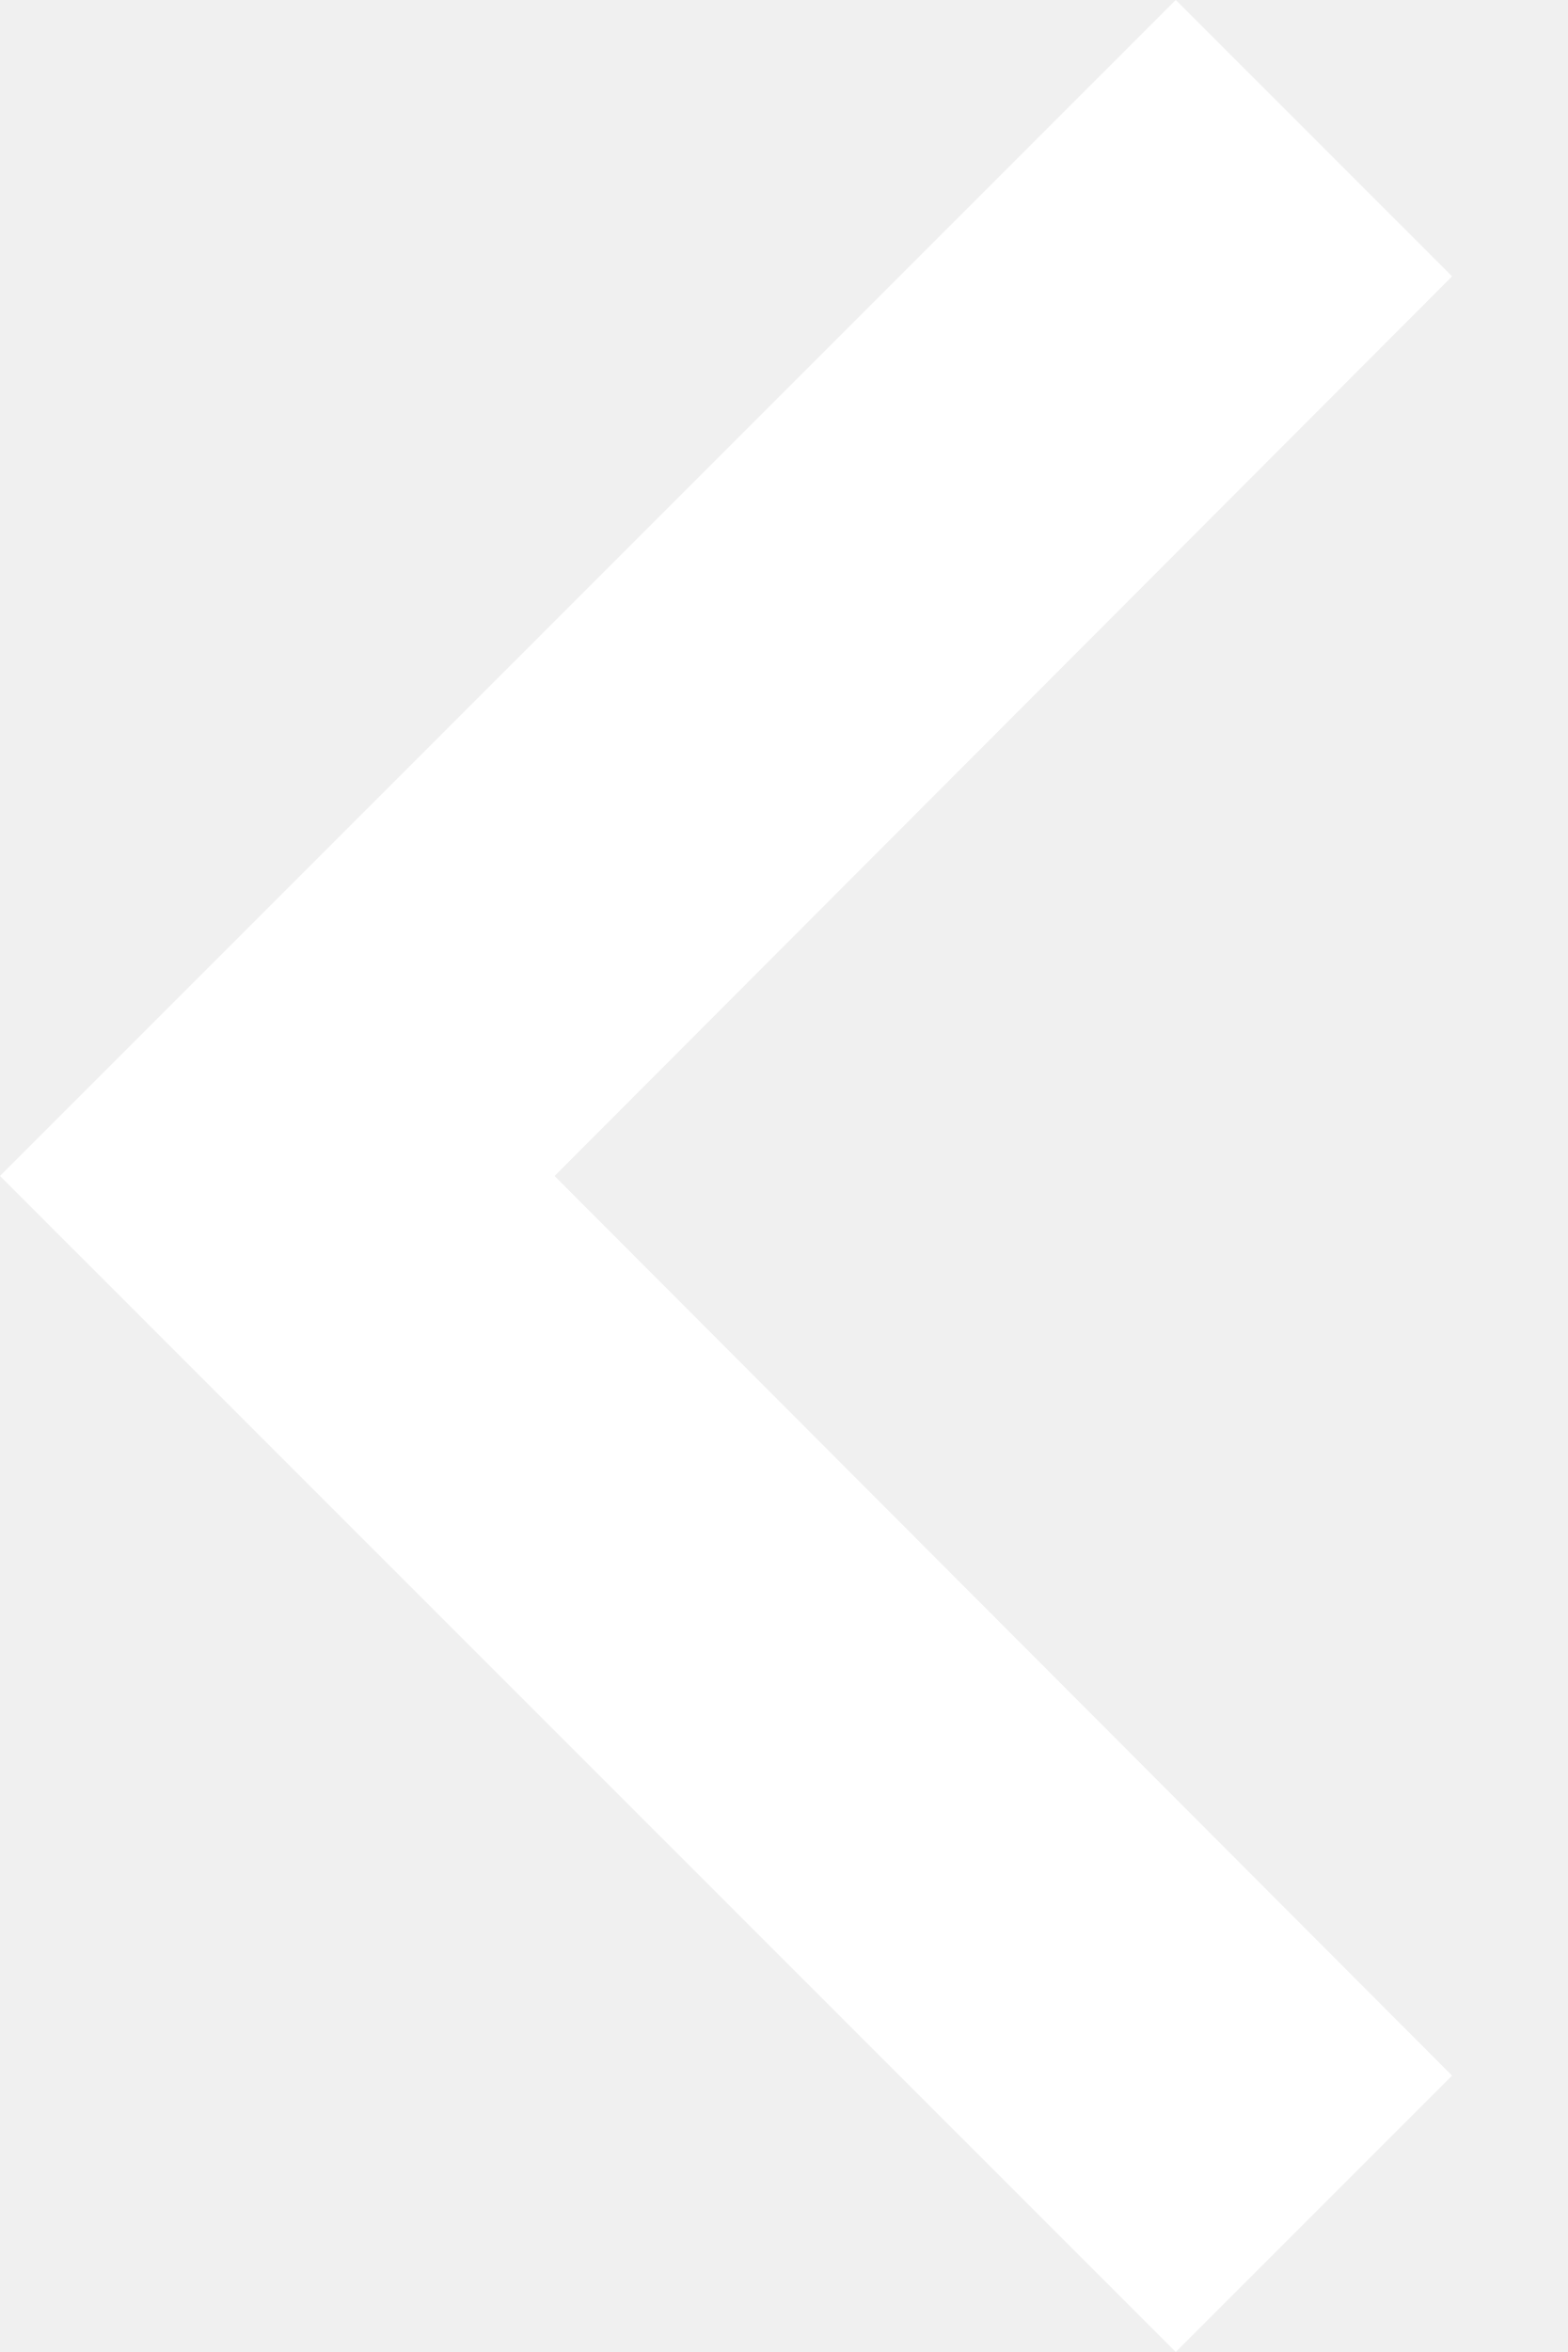
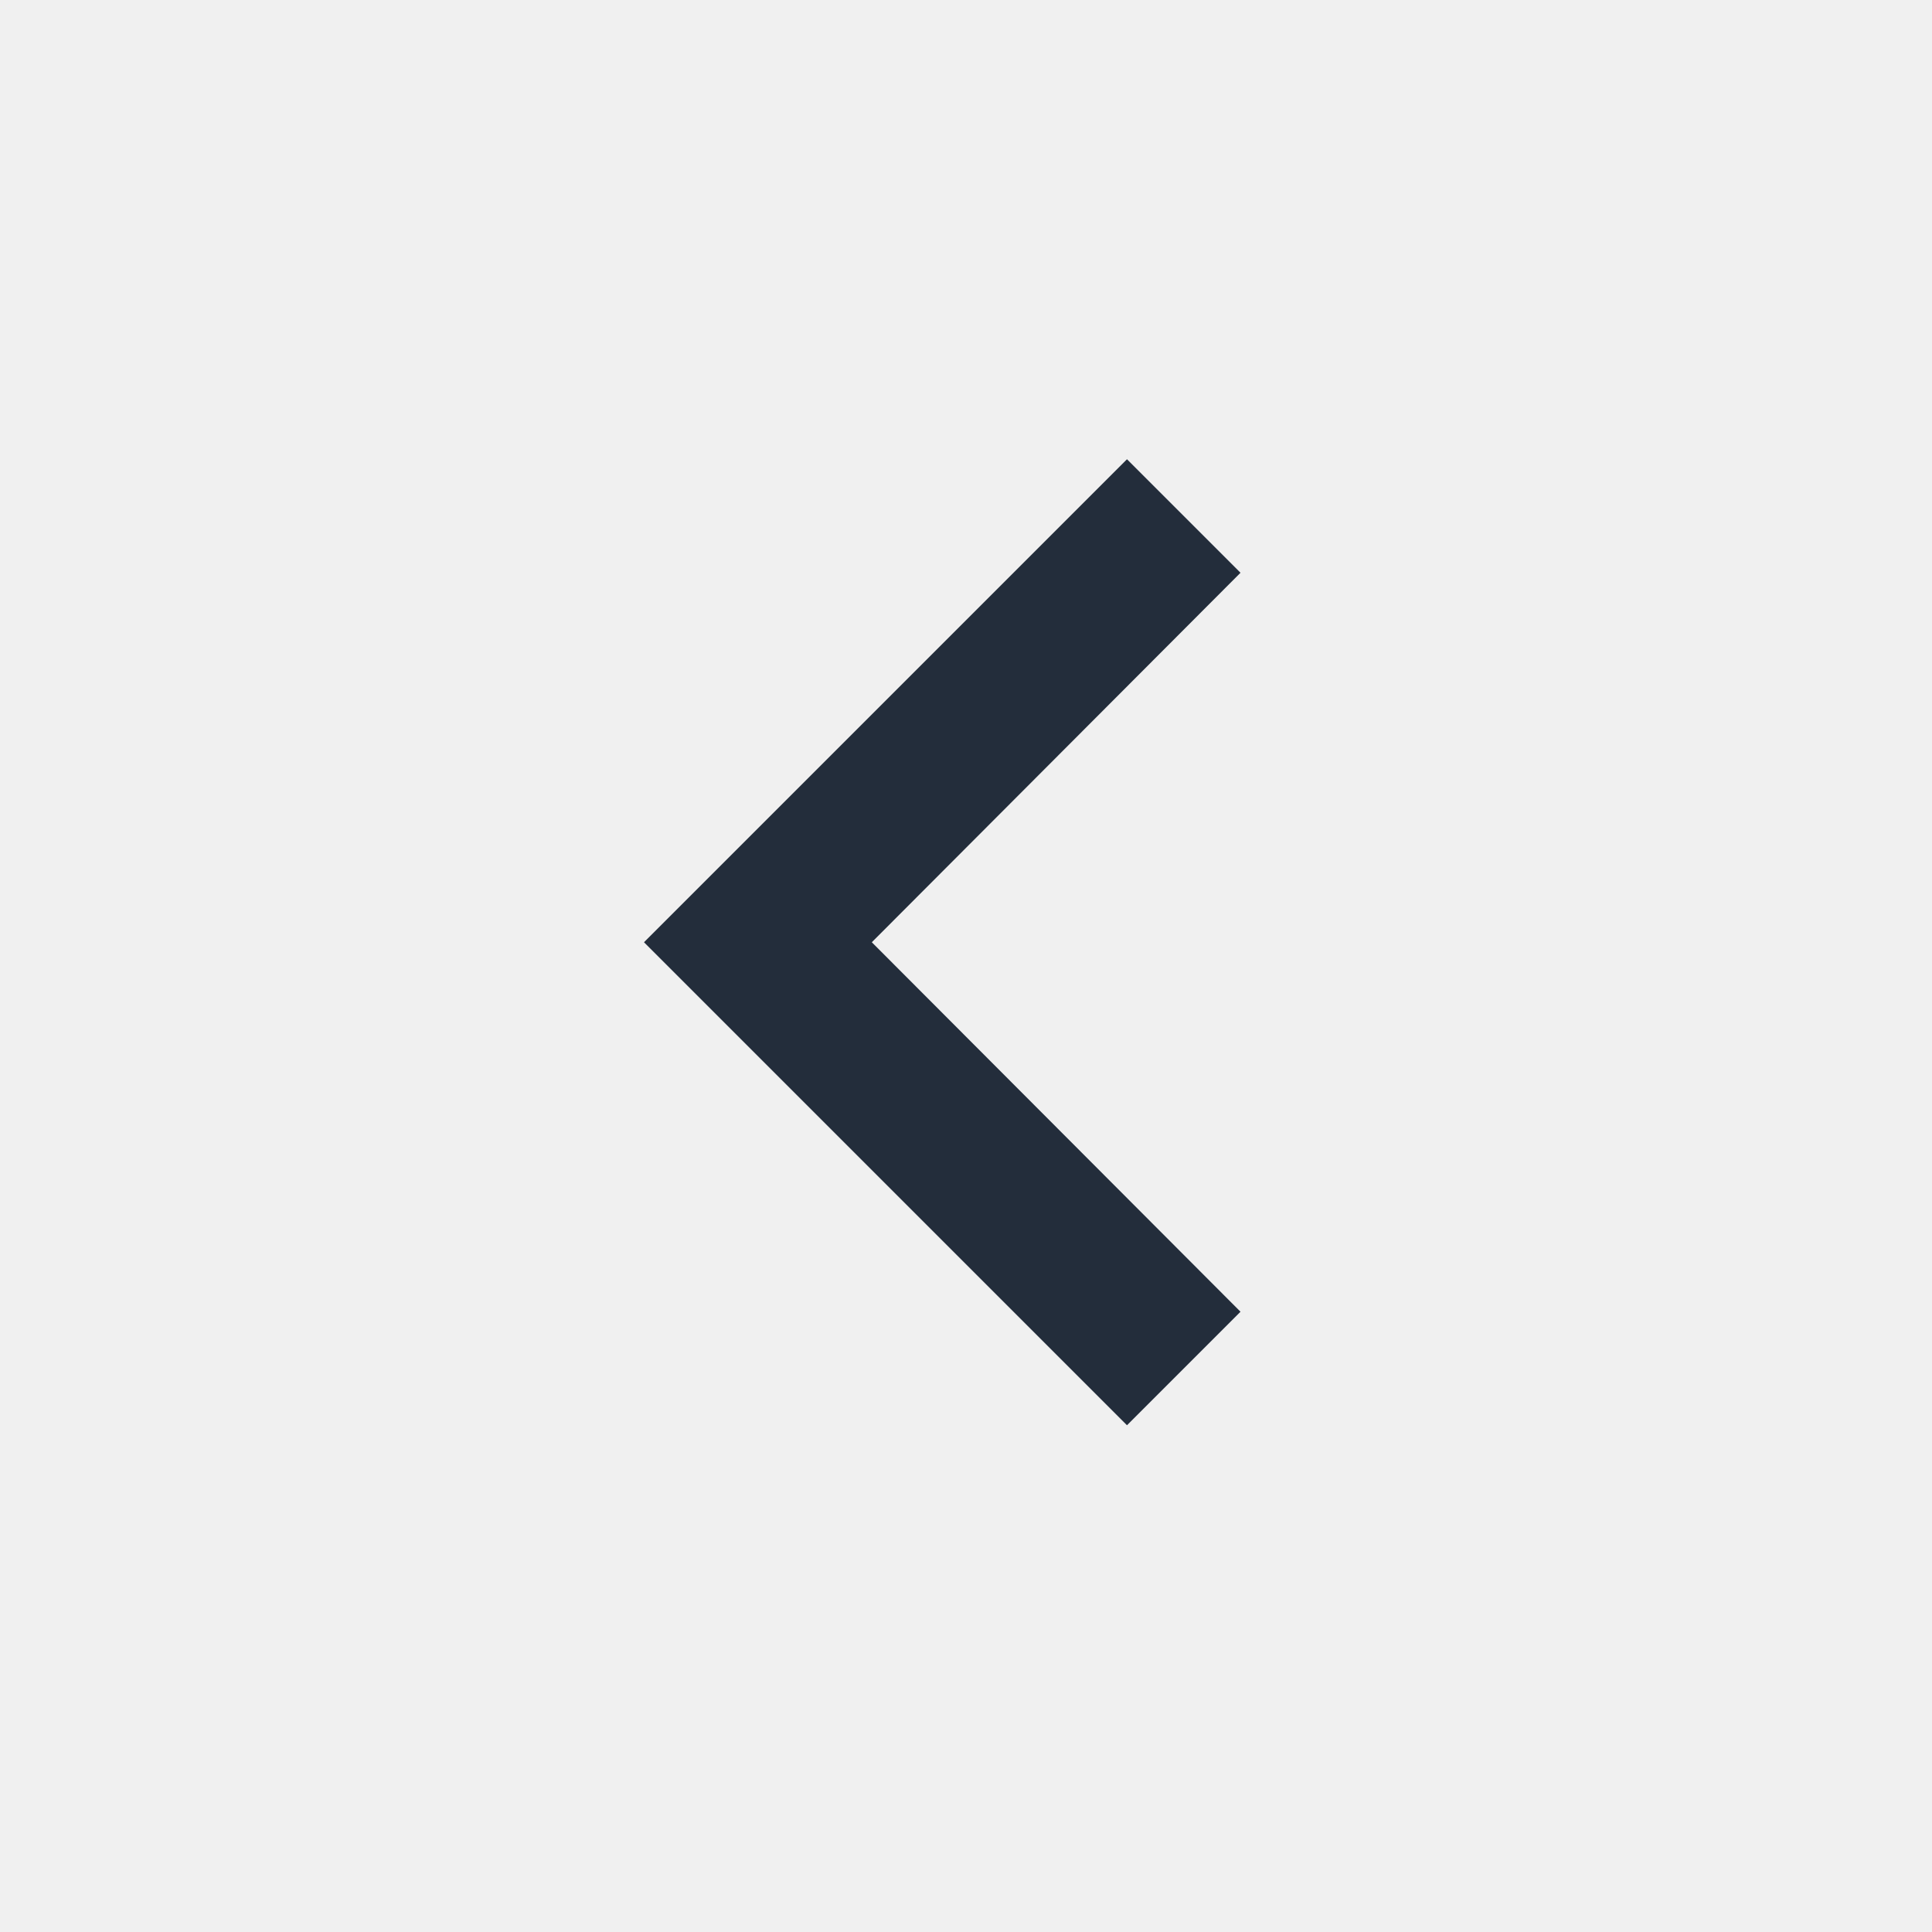
- <svg xmlns="http://www.w3.org/2000/svg" width="8px" height="12px" viewBox="0 0 8 12" version="1.1">
+ <svg xmlns="http://www.w3.org/2000/svg" width="24px" height="24px" viewBox="0 0 24 24" version="1.1">
  <g id="Symbols" stroke="none" strokeWidth="1" fill="none" fillRule="evenodd">
-     <g id="👓Continue-Watching" transform="translate(-110, -466)">
-       <g id="Group-2" transform="translate(62, 464)">
-         <g id="ico-arrow-left" transform="translate(44, 0)">
-           <rect id="rectangle" opacity="0.2" x="0" y="0" width="16" height="16" />
-           <polygon fill="#FFFFFF" transform="translate(7.705, 8) scale(-1, 1) rotate(-90) translate(-7.705, -8) " points="3.115 4.295 7.705 8.875 12.295 4.295 13.705 5.705 7.705 11.705 1.705 5.705" />
+     <g id="👓Continue-Watching" transform="translate(-138, -461)" fill="#232D3B">
+       <g id="Group-2" transform="translate(49, 461)">
+         <g id="ico-arrow-left" transform="translate(89, 0)">
+           <polygon transform="translate(11.705, 11.705) scale(-1, 1) rotate(-90) translate(-11.705, -11.705) " points="7.115 8 11.705 12.58 16.295 8 17.705 9.41 11.705 15.41 5.705 9.41" />
        </g>
      </g>
    </g>
  </g>
</svg>
